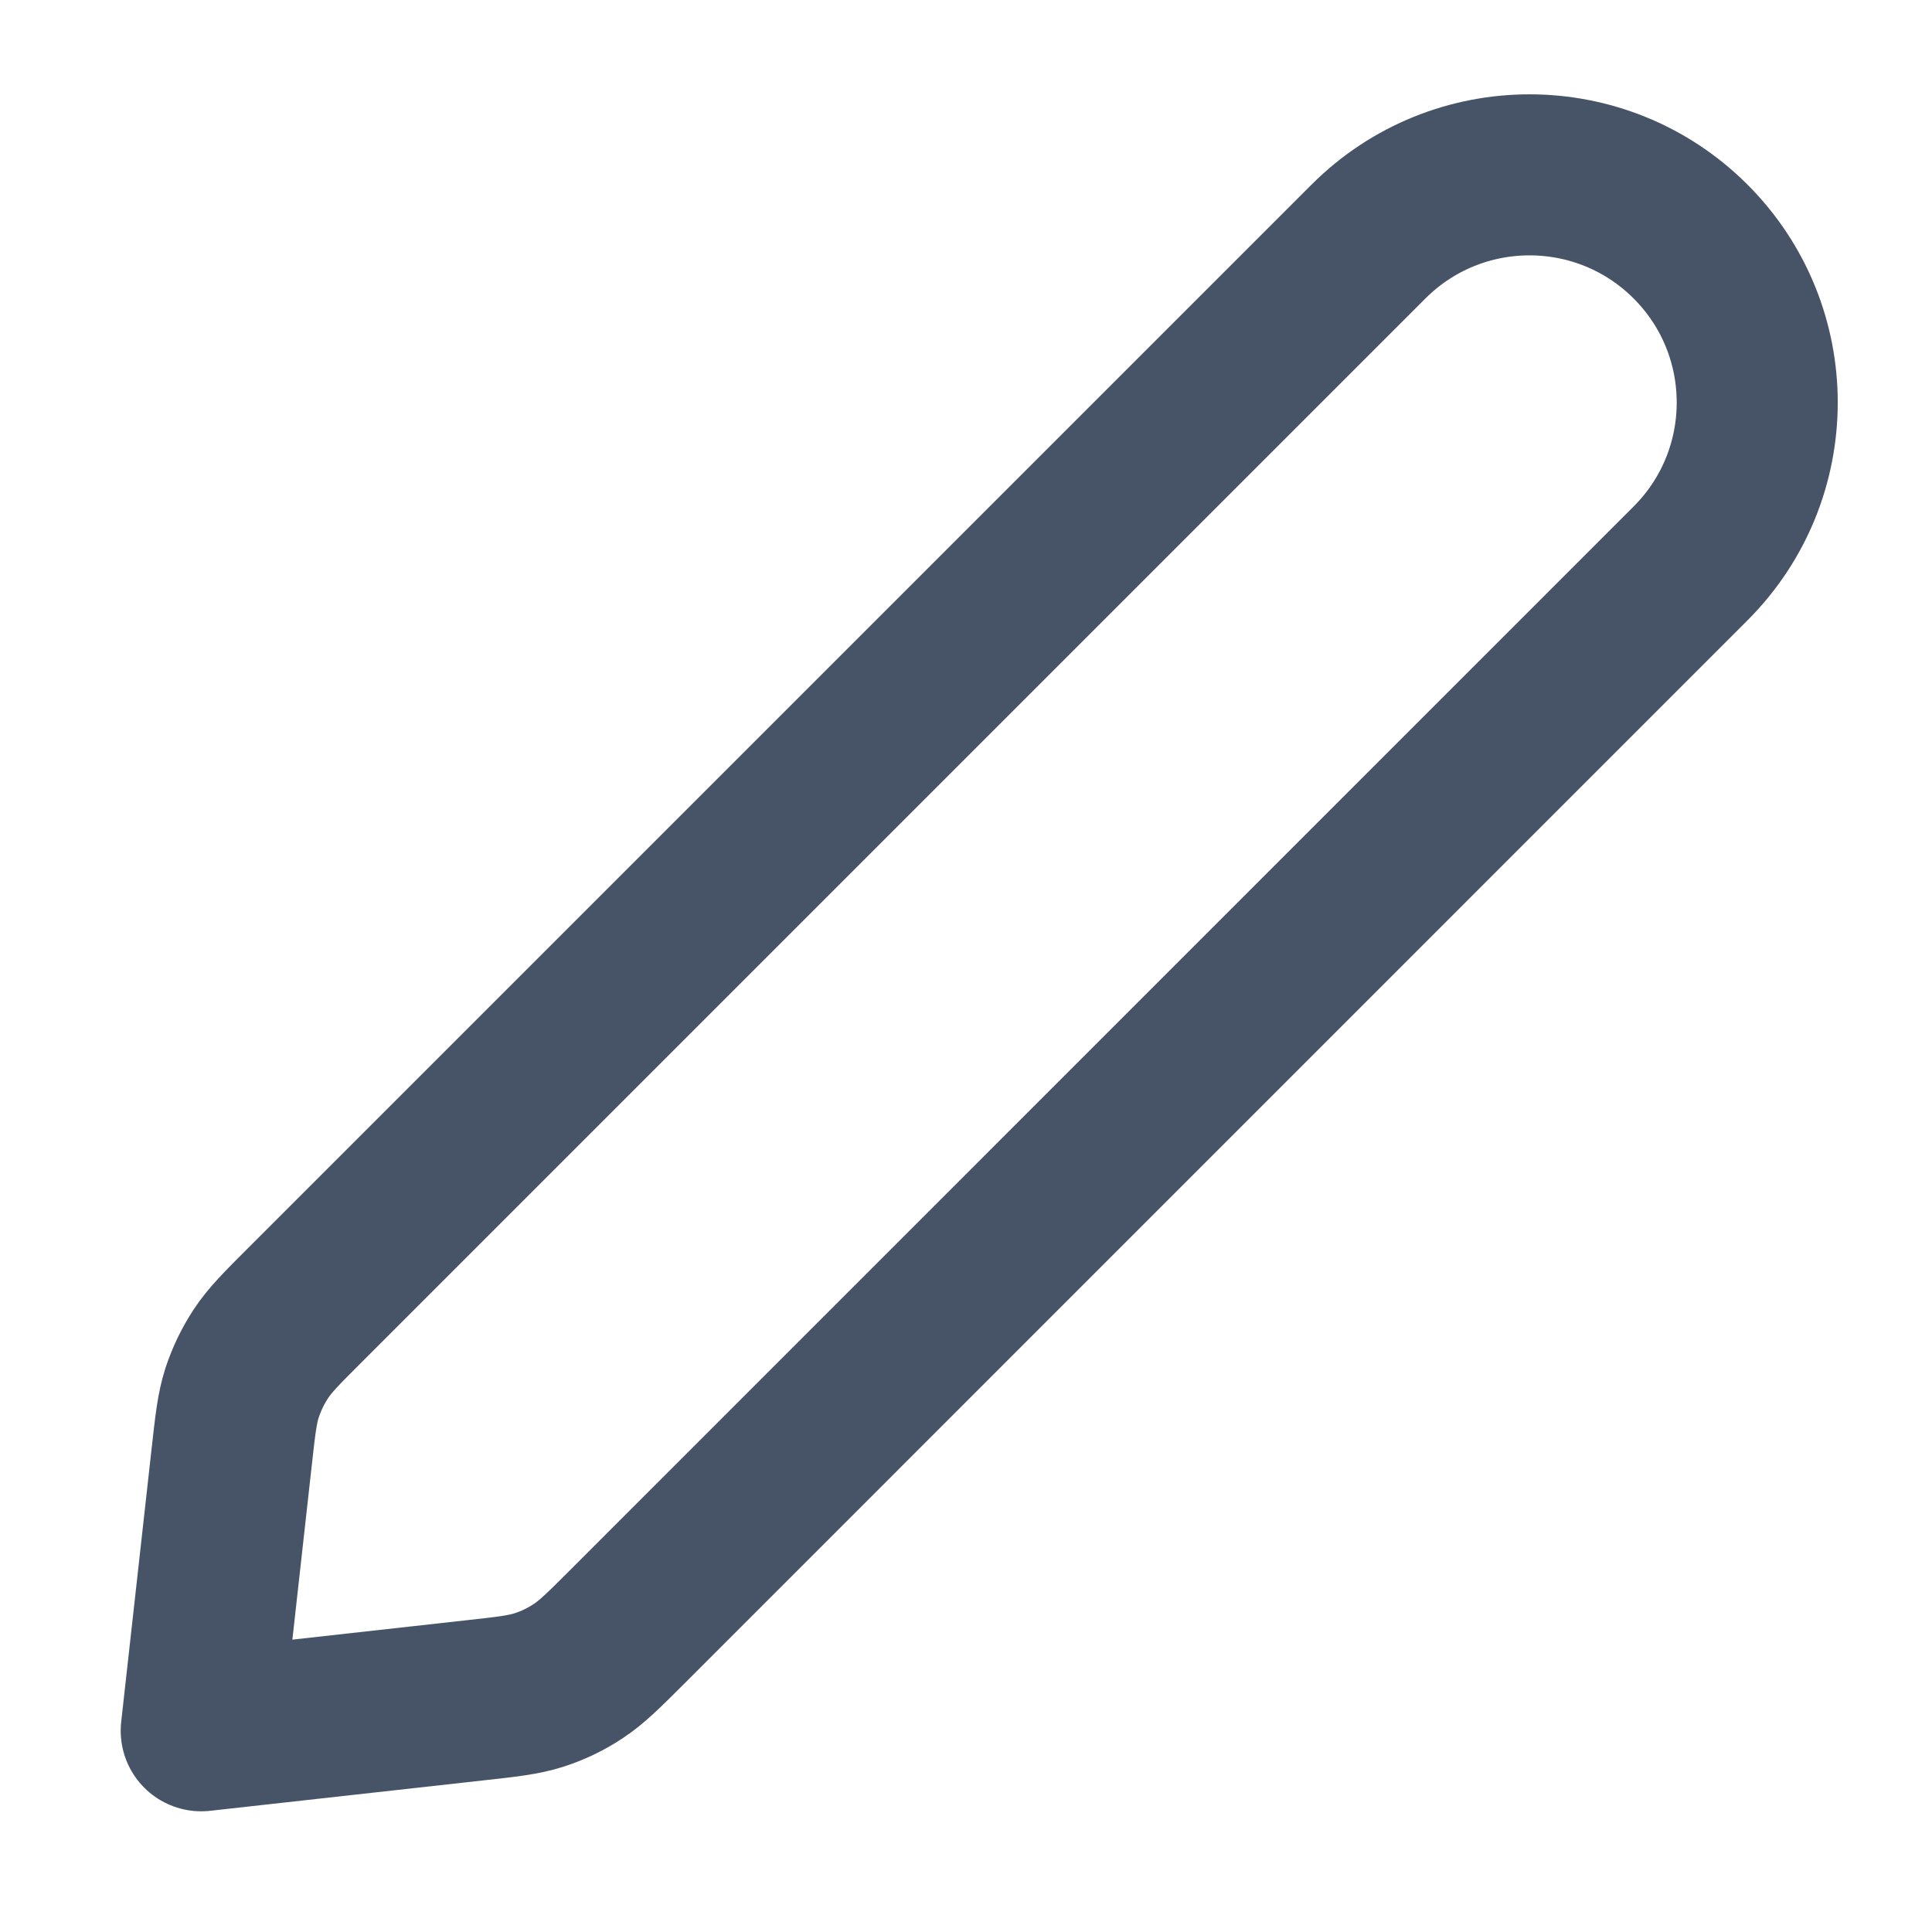
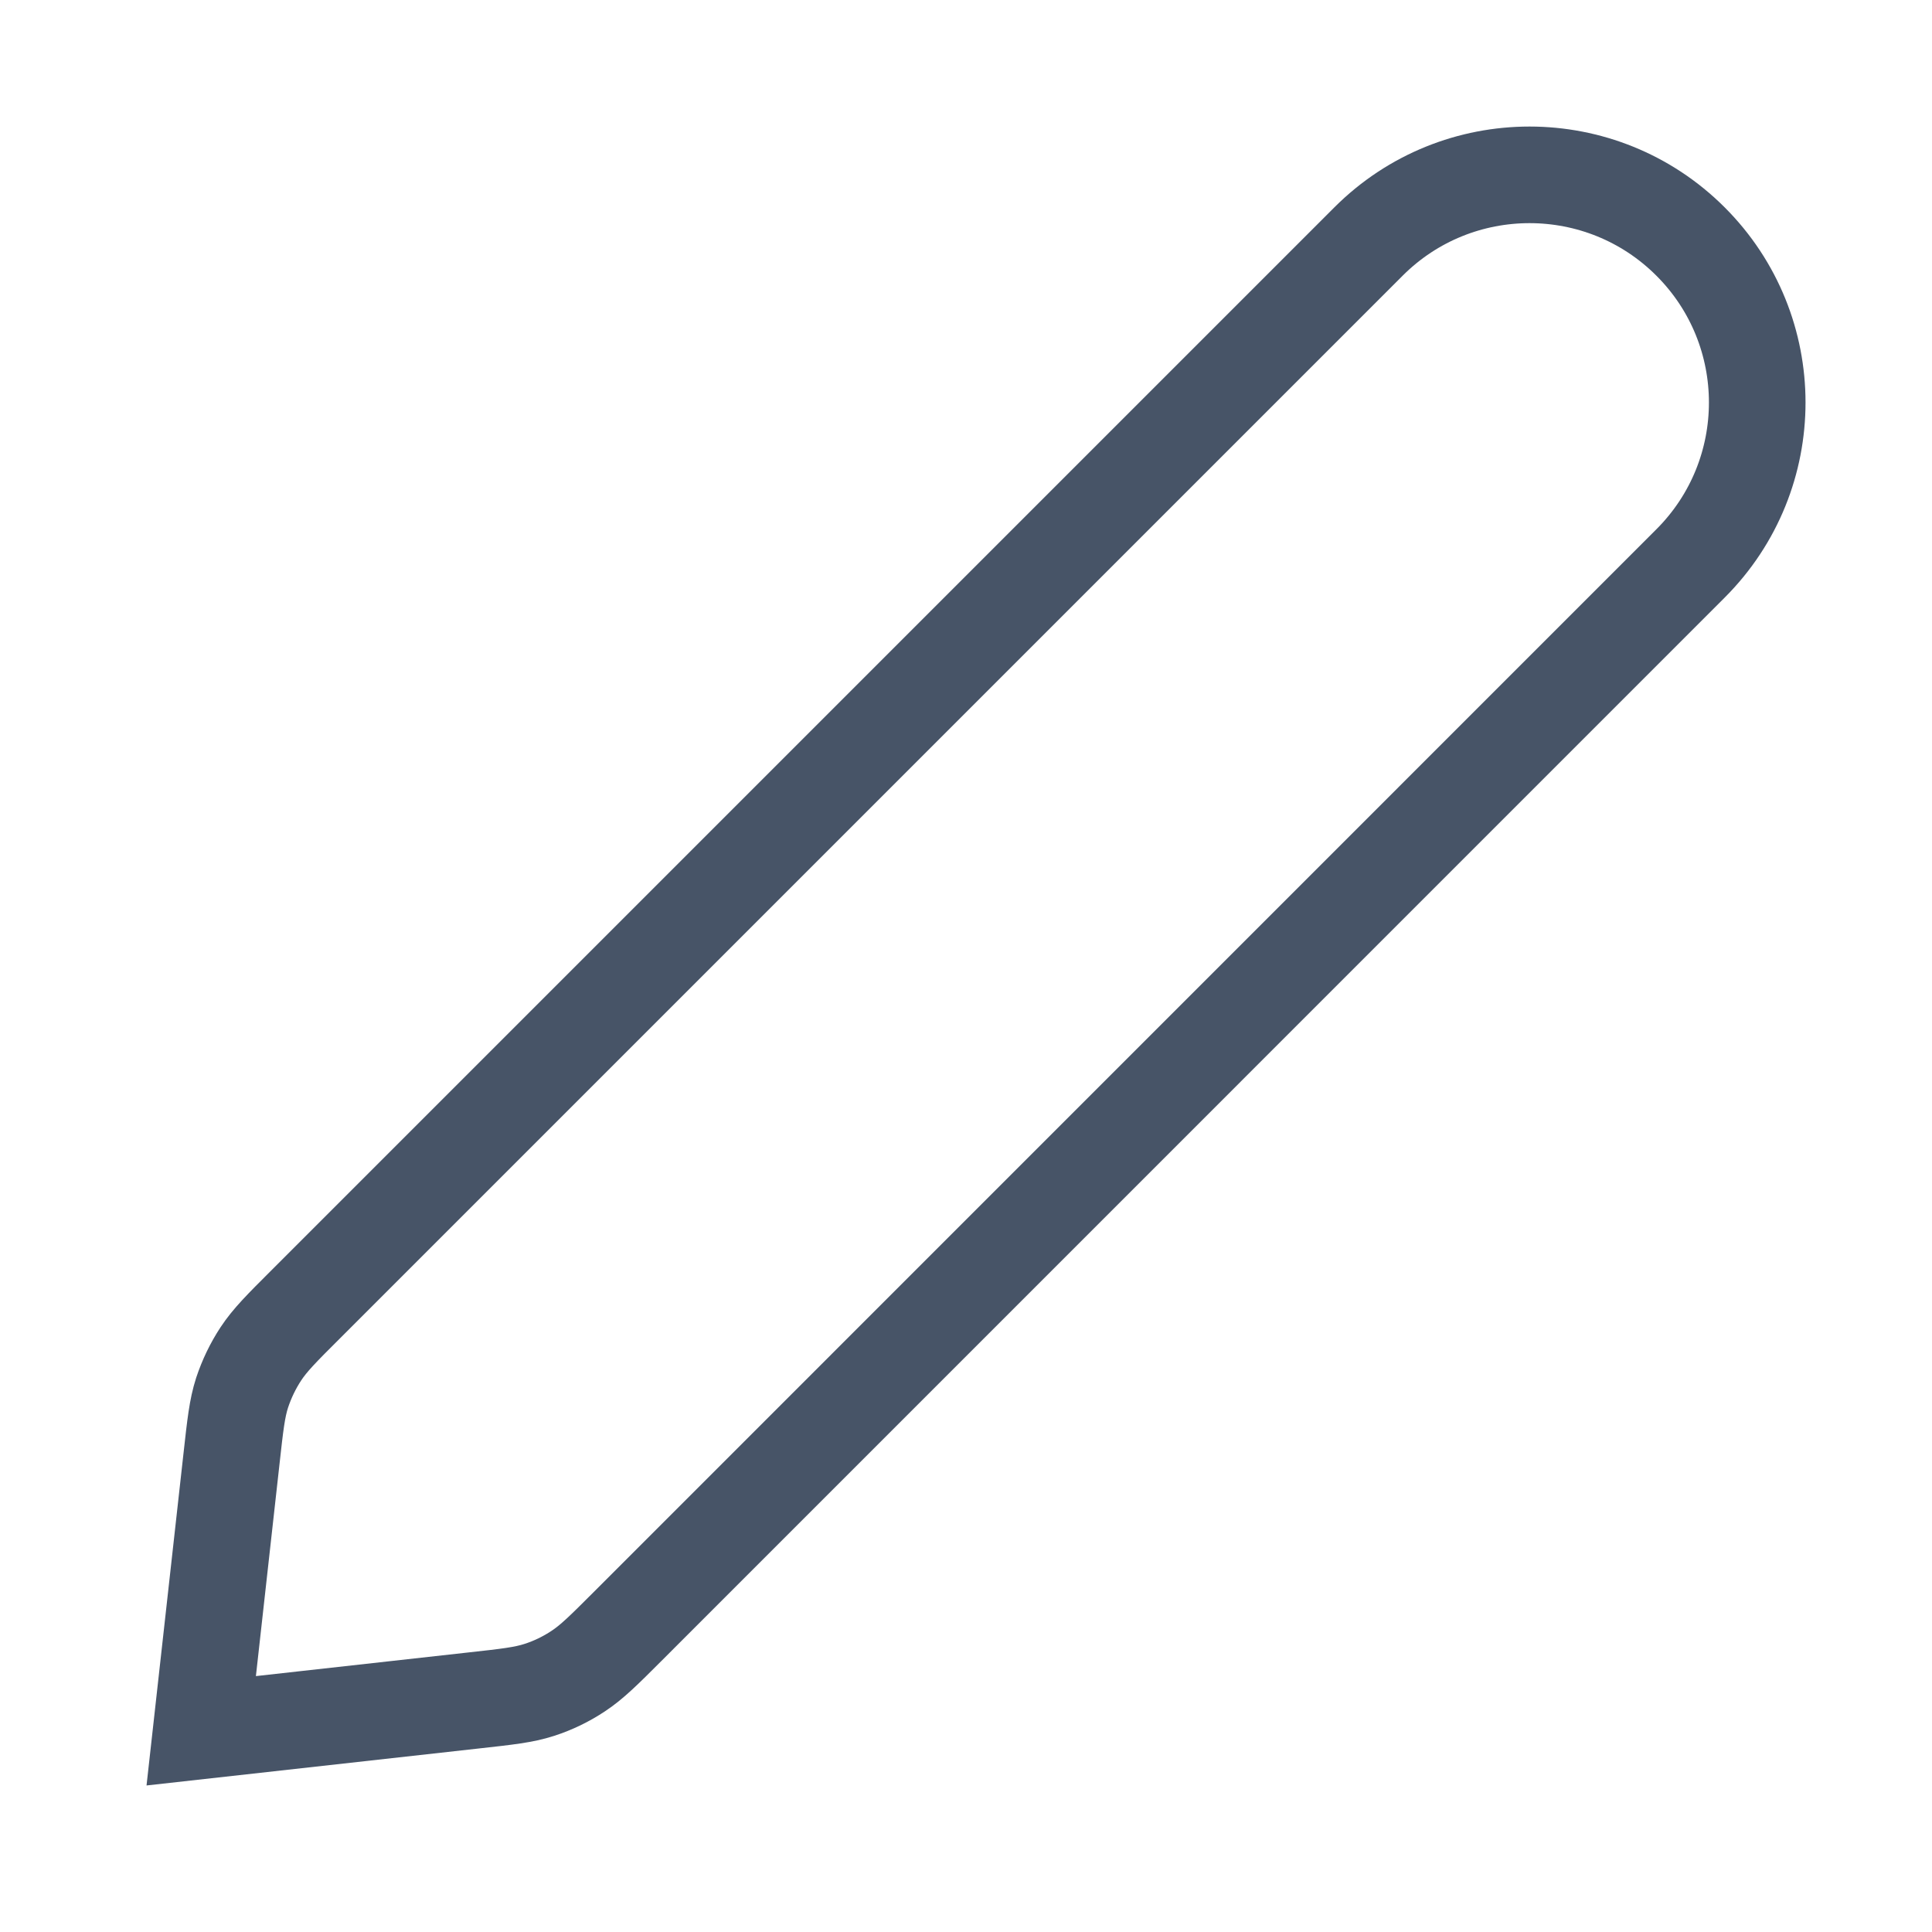
<svg xmlns="http://www.w3.org/2000/svg" width="20" height="20" viewBox="0 0 20 20" fill="none">
-   <path d="M2.397 15.096C2.435 14.752 2.454 14.579 2.506 14.418C2.553 14.276 2.618 14.14 2.701 14.014C2.794 13.873 2.916 13.75 3.162 13.505L14.167 2.5C15.087 1.58 16.58 1.58 17.5 2.5C18.421 3.42 18.421 4.913 17.5 5.833L6.495 16.839C6.25 17.084 6.127 17.206 5.986 17.299C5.861 17.382 5.725 17.448 5.582 17.494C5.421 17.546 5.248 17.565 4.904 17.603L2.083 17.917L2.397 15.096Z" stroke="#475467" stroke-width="1.667" stroke-linecap="round" stroke-linejoin="round" />
+   <path d="M2.397 15.096C2.435 14.752 2.454 14.579 2.506 14.418C2.553 14.276 2.618 14.14 2.701 14.014C2.794 13.873 2.916 13.75 3.162 13.505L14.167 2.5C15.087 1.58 16.58 1.58 17.5 2.5C18.421 3.42 18.421 4.913 17.5 5.833L6.495 16.839C6.25 17.084 6.127 17.206 5.986 17.299C5.861 17.382 5.725 17.448 5.582 17.494C5.421 17.546 5.248 17.565 4.904 17.603L2.083 17.917L2.397 15.096Z" stroke="#475467" strokeWidth="1.667" strokeLinecap="round" strokeLinejoin="round" />
</svg>
